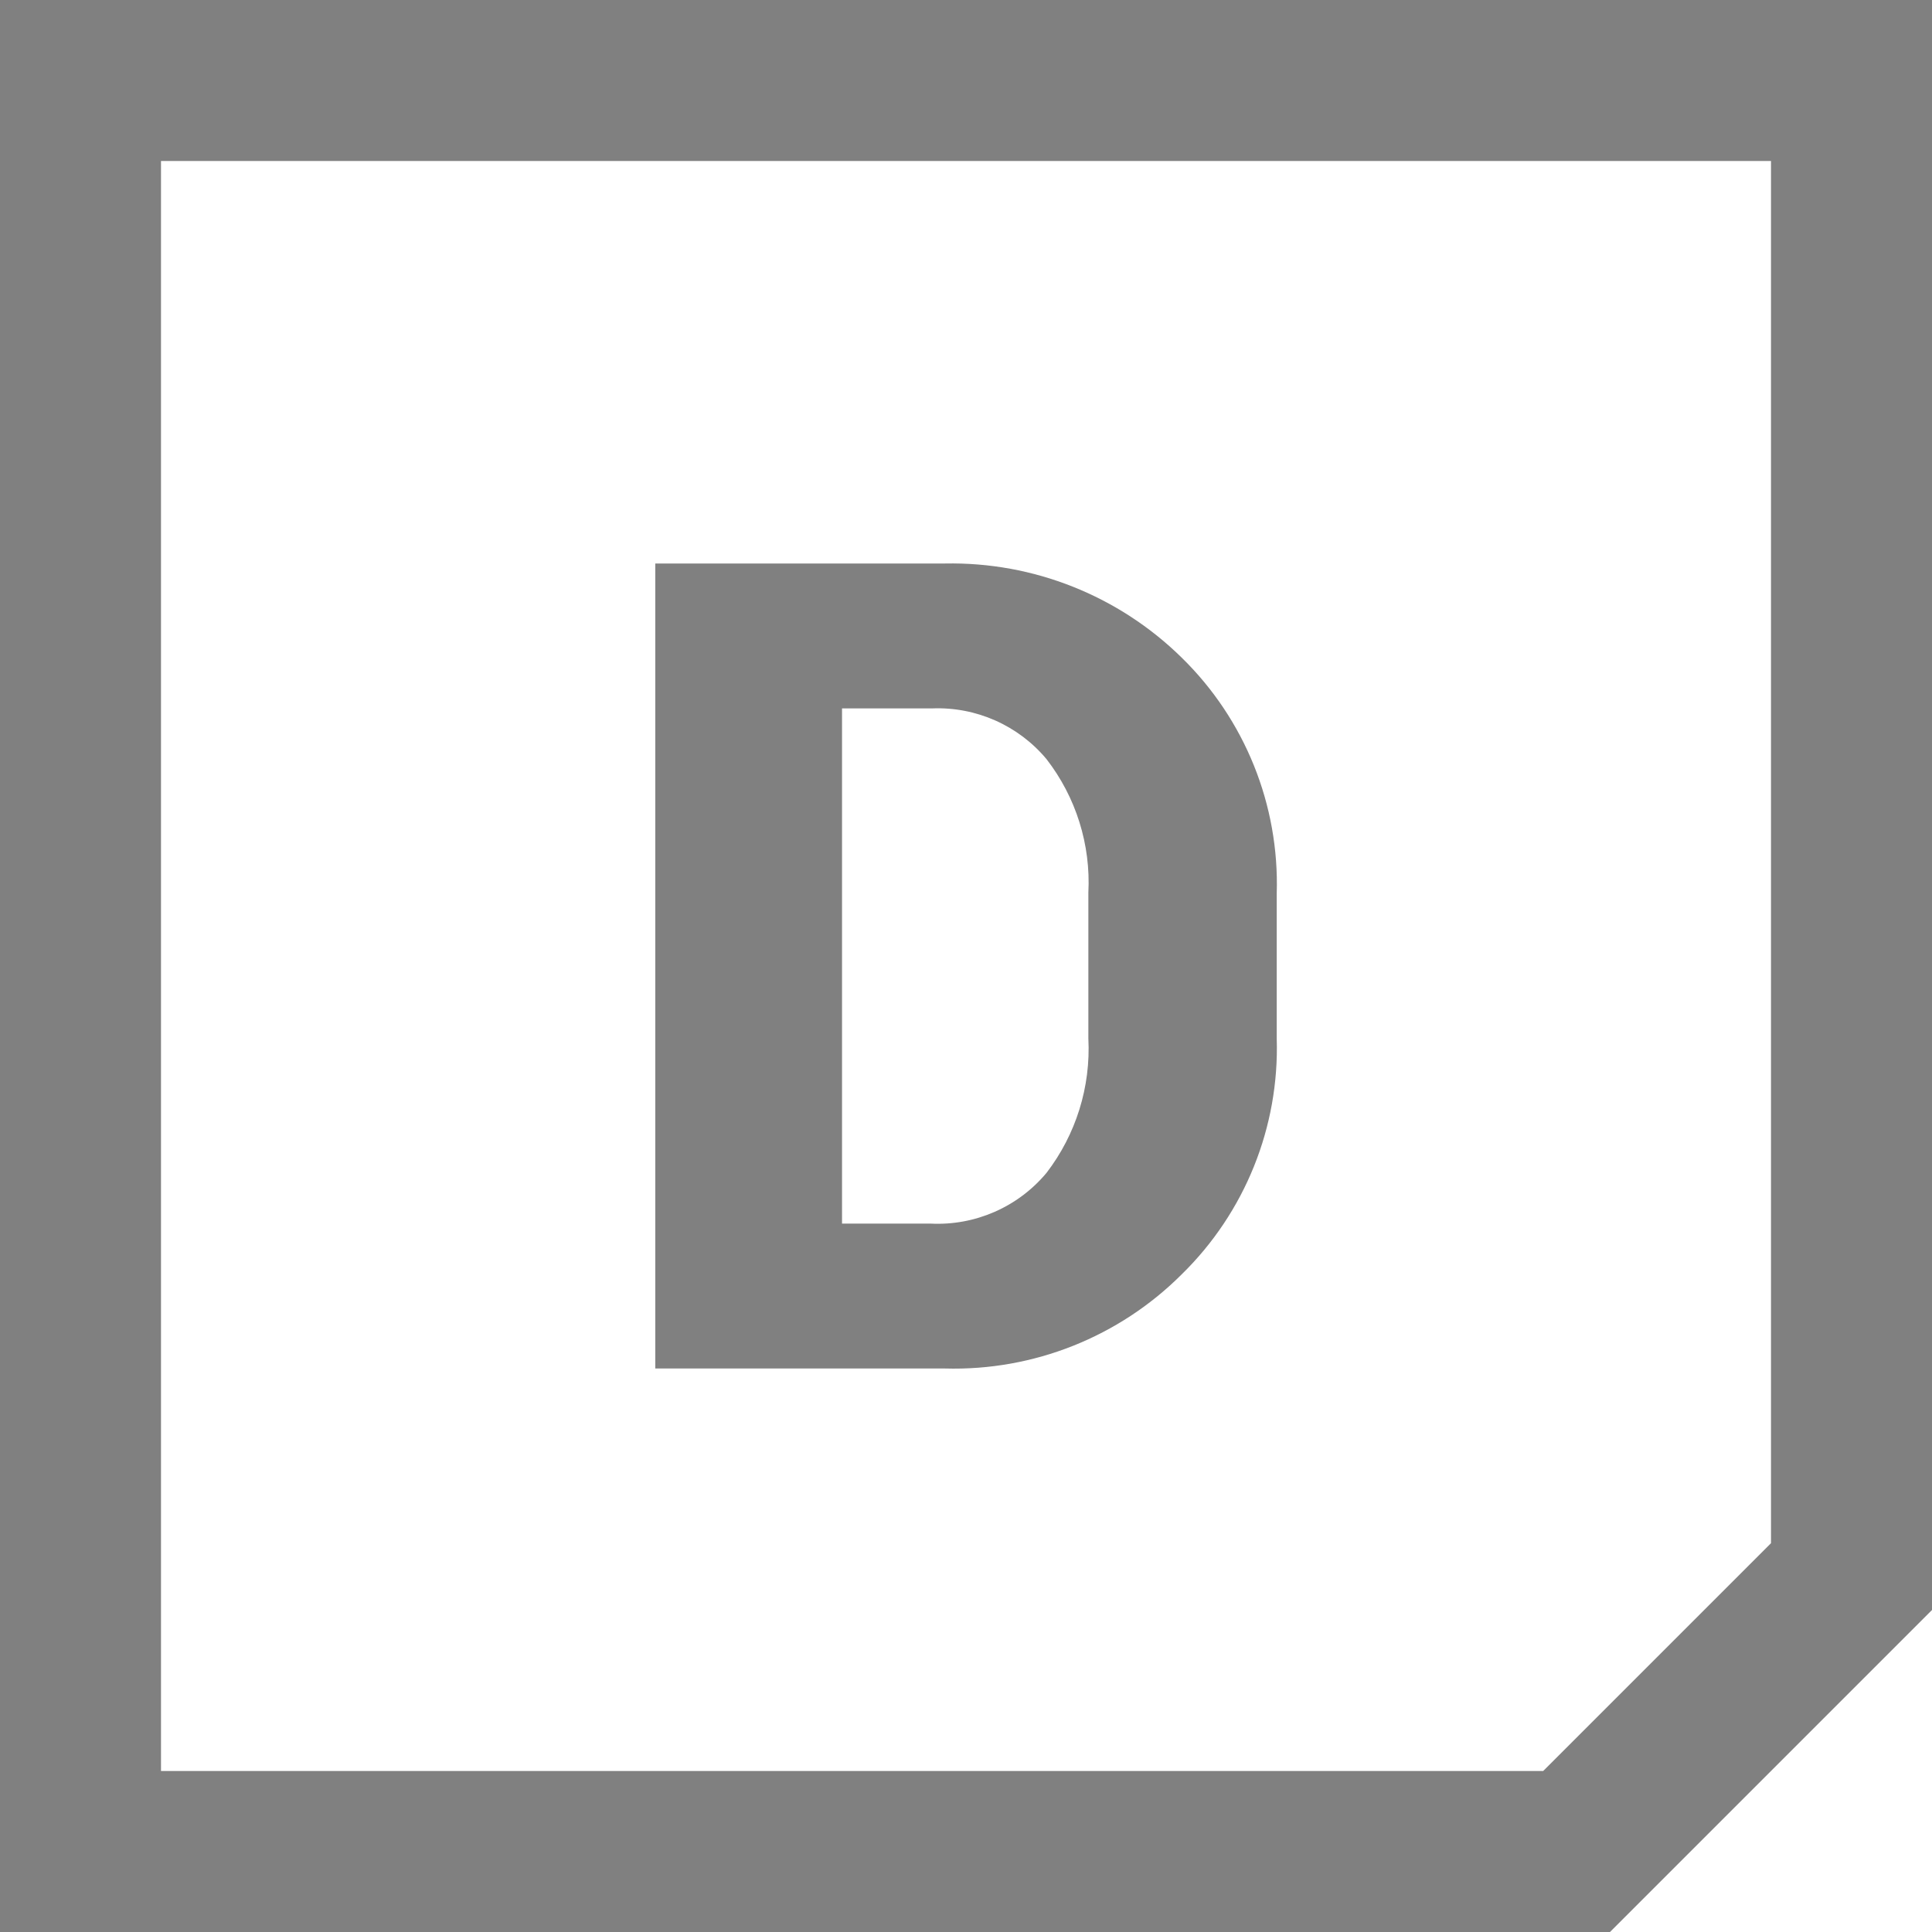
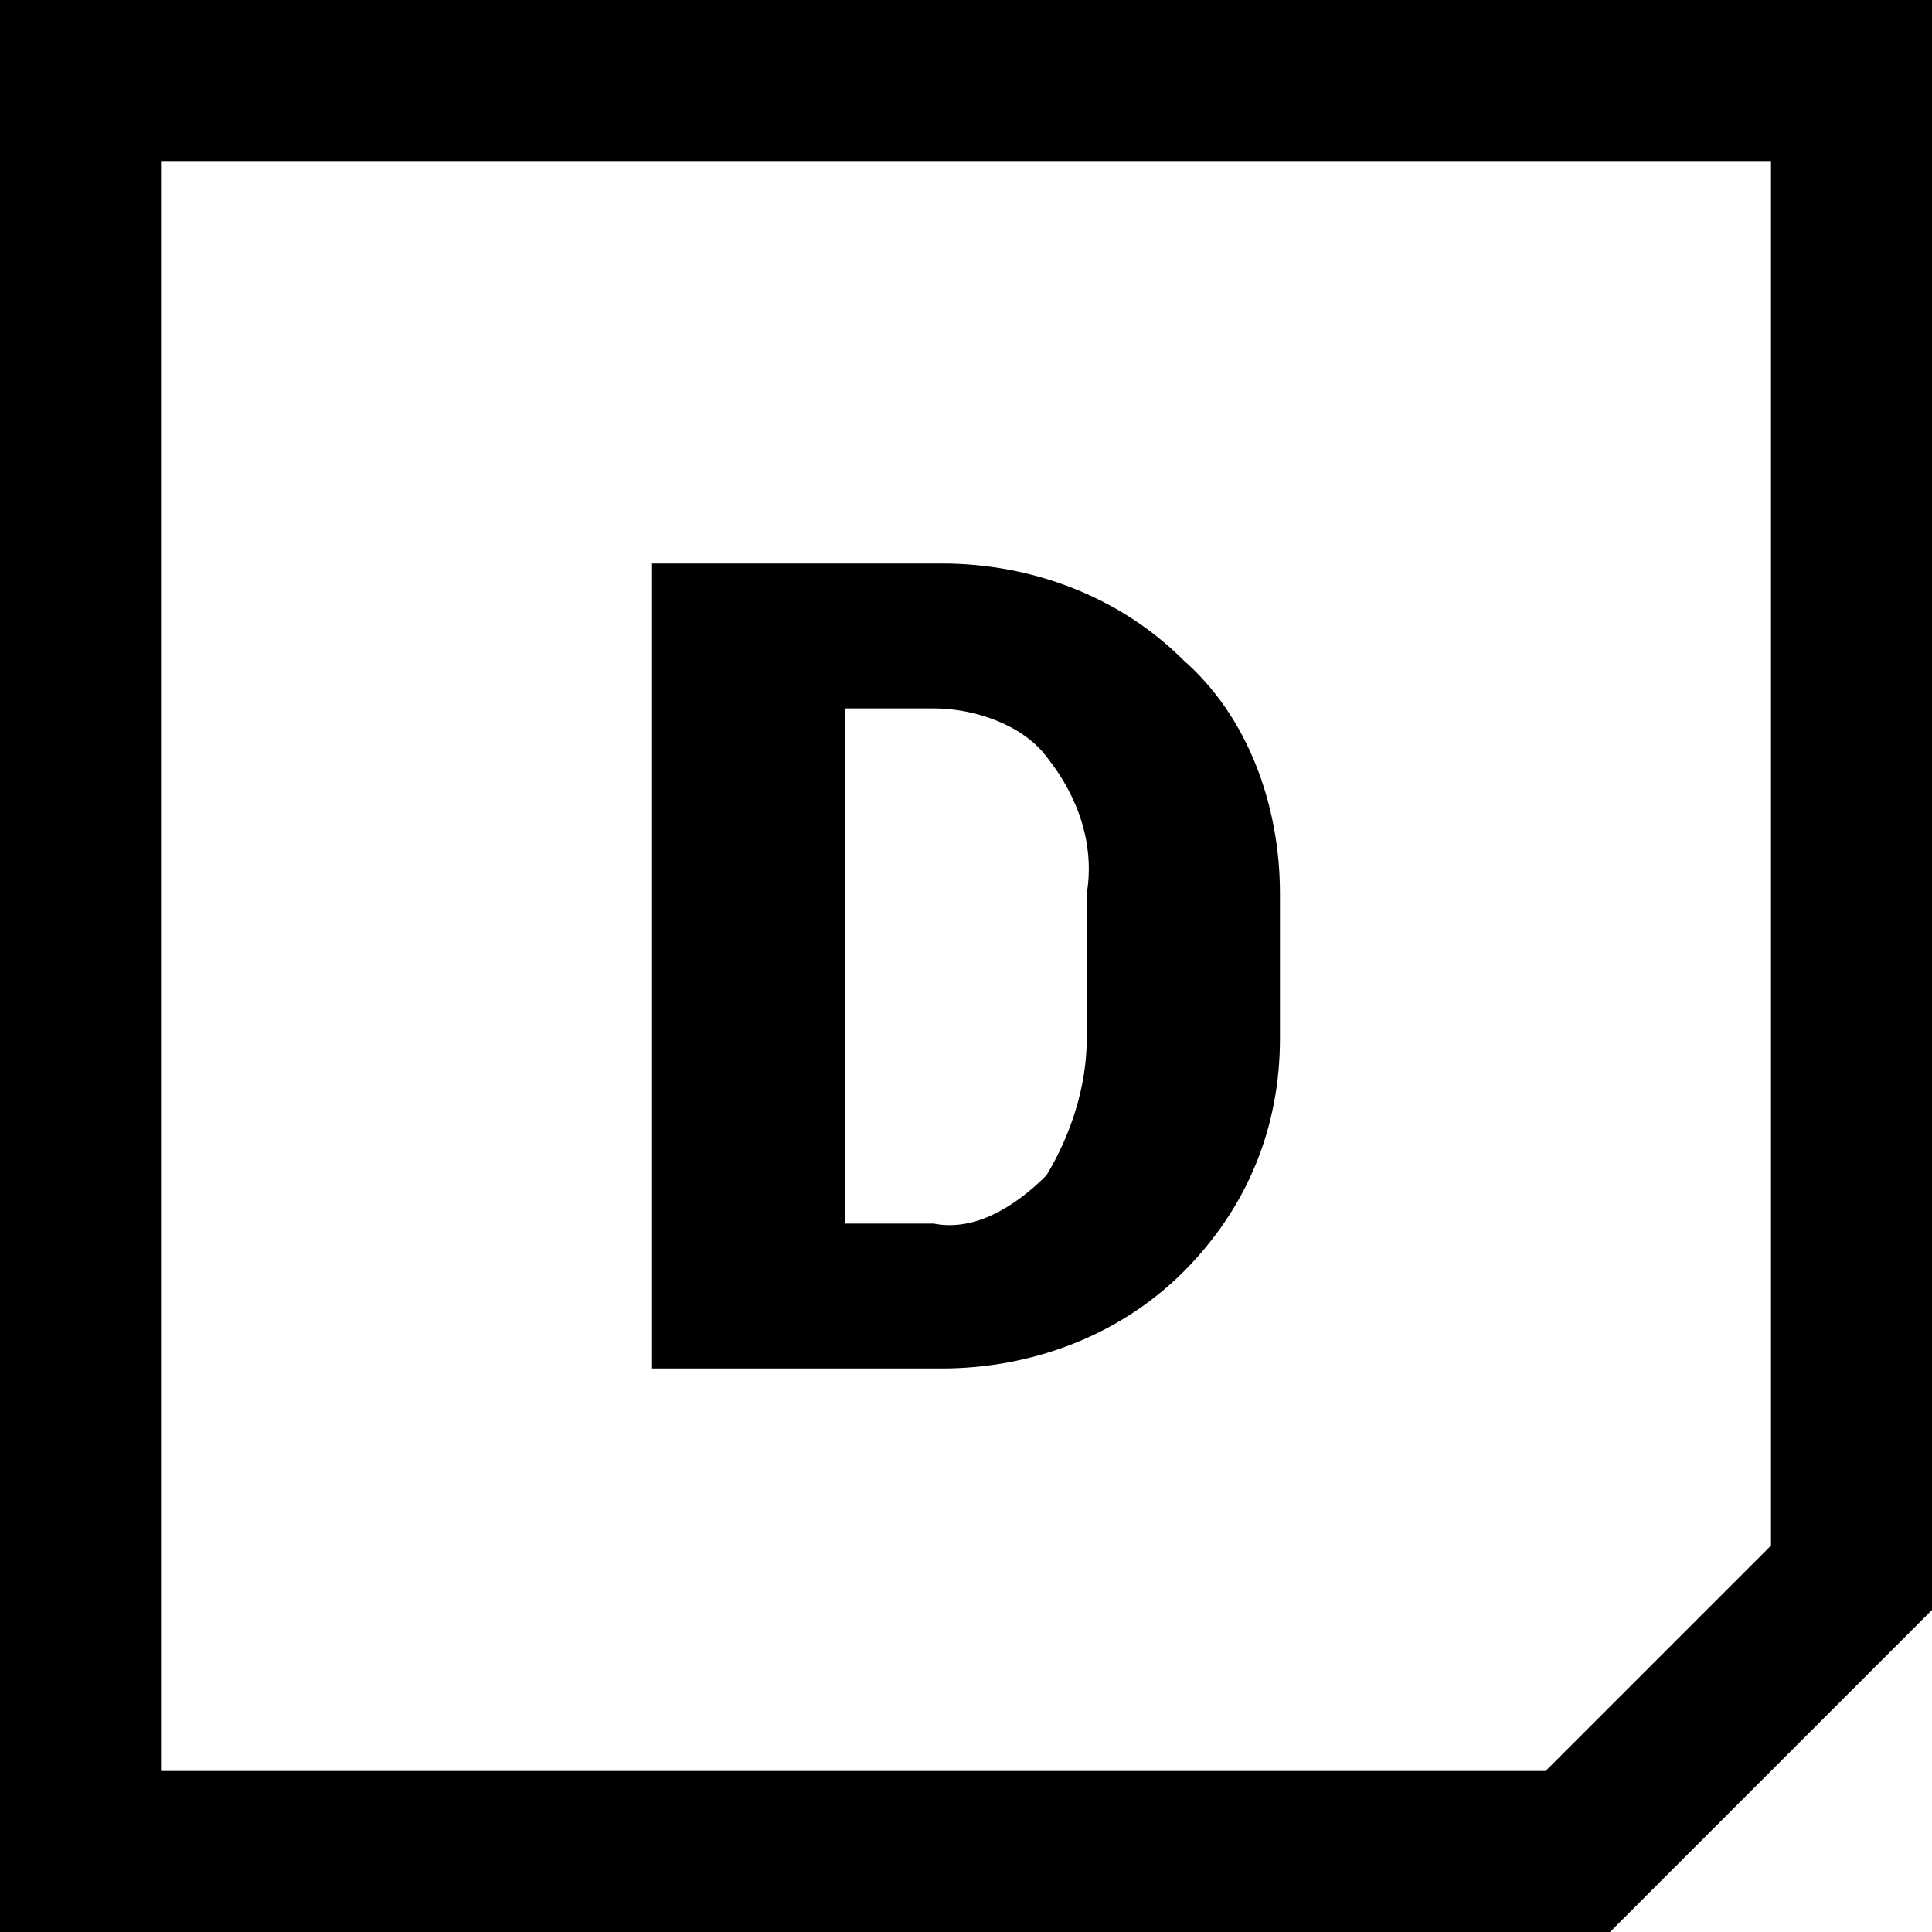
- <svg xmlns="http://www.w3.org/2000/svg" id="Layer_1" data-name="Layer 1" viewBox="0 0 24 24">
-   <defs>
-     <style>
-       .cls-1 {
-         fill: gray;
-       }
-     </style>
-   </defs>
-   <path class="cls-1" d="M14.68,15.83a3.93,3.93,0,0,0,1.18-2.93V11.1a3.93,3.93,0,0,0-1.18-2.93A4.08,4.08,0,0,0,11.74,7H8.14V17h3.6A4,4,0,0,0,14.68,15.83Zm-4.22-.63V8.8h1.12A1.76,1.76,0,0,1,13,9.43a2.5,2.5,0,0,1,.52,1.66V12.9A2.53,2.53,0,0,1,13,14.57a1.76,1.76,0,0,1-1.44.63ZM0,0V24H20l4-4V0ZM22,19.17,19.17,22H2V2H22Z" />
+ <svg xmlns="http://www.w3.org/2000/svg" version="1.1" id="Layer_1" x="0px" y="0px" width="24px" height="24px" viewBox="0 0 24 24" enable-background="new 0 0 24 24" xml:space="preserve">
+   <path d="M14.7,15.8c0.8-0.8,1.2-1.8,1.2-2.9v-1.8c0-1.1-0.4-2.2-1.2-2.9C13.9,7.4,12.8,7,11.7,7H8.1v10h3.6  C12.8,17,13.9,16.6,14.7,15.8z M10.5,15.2V8.8h1.1c0.5,0,1.1,0.2,1.4,0.6c0.4,0.5,0.6,1.1,0.5,1.7v1.8c0,0.6-0.2,1.2-0.5,1.7  c-0.4,0.4-0.9,0.7-1.4,0.6H10.5z M0,0v24h20l4-4V0H0z M22,19.2L19.2,22H2V2h20V19.2z" />
</svg>
